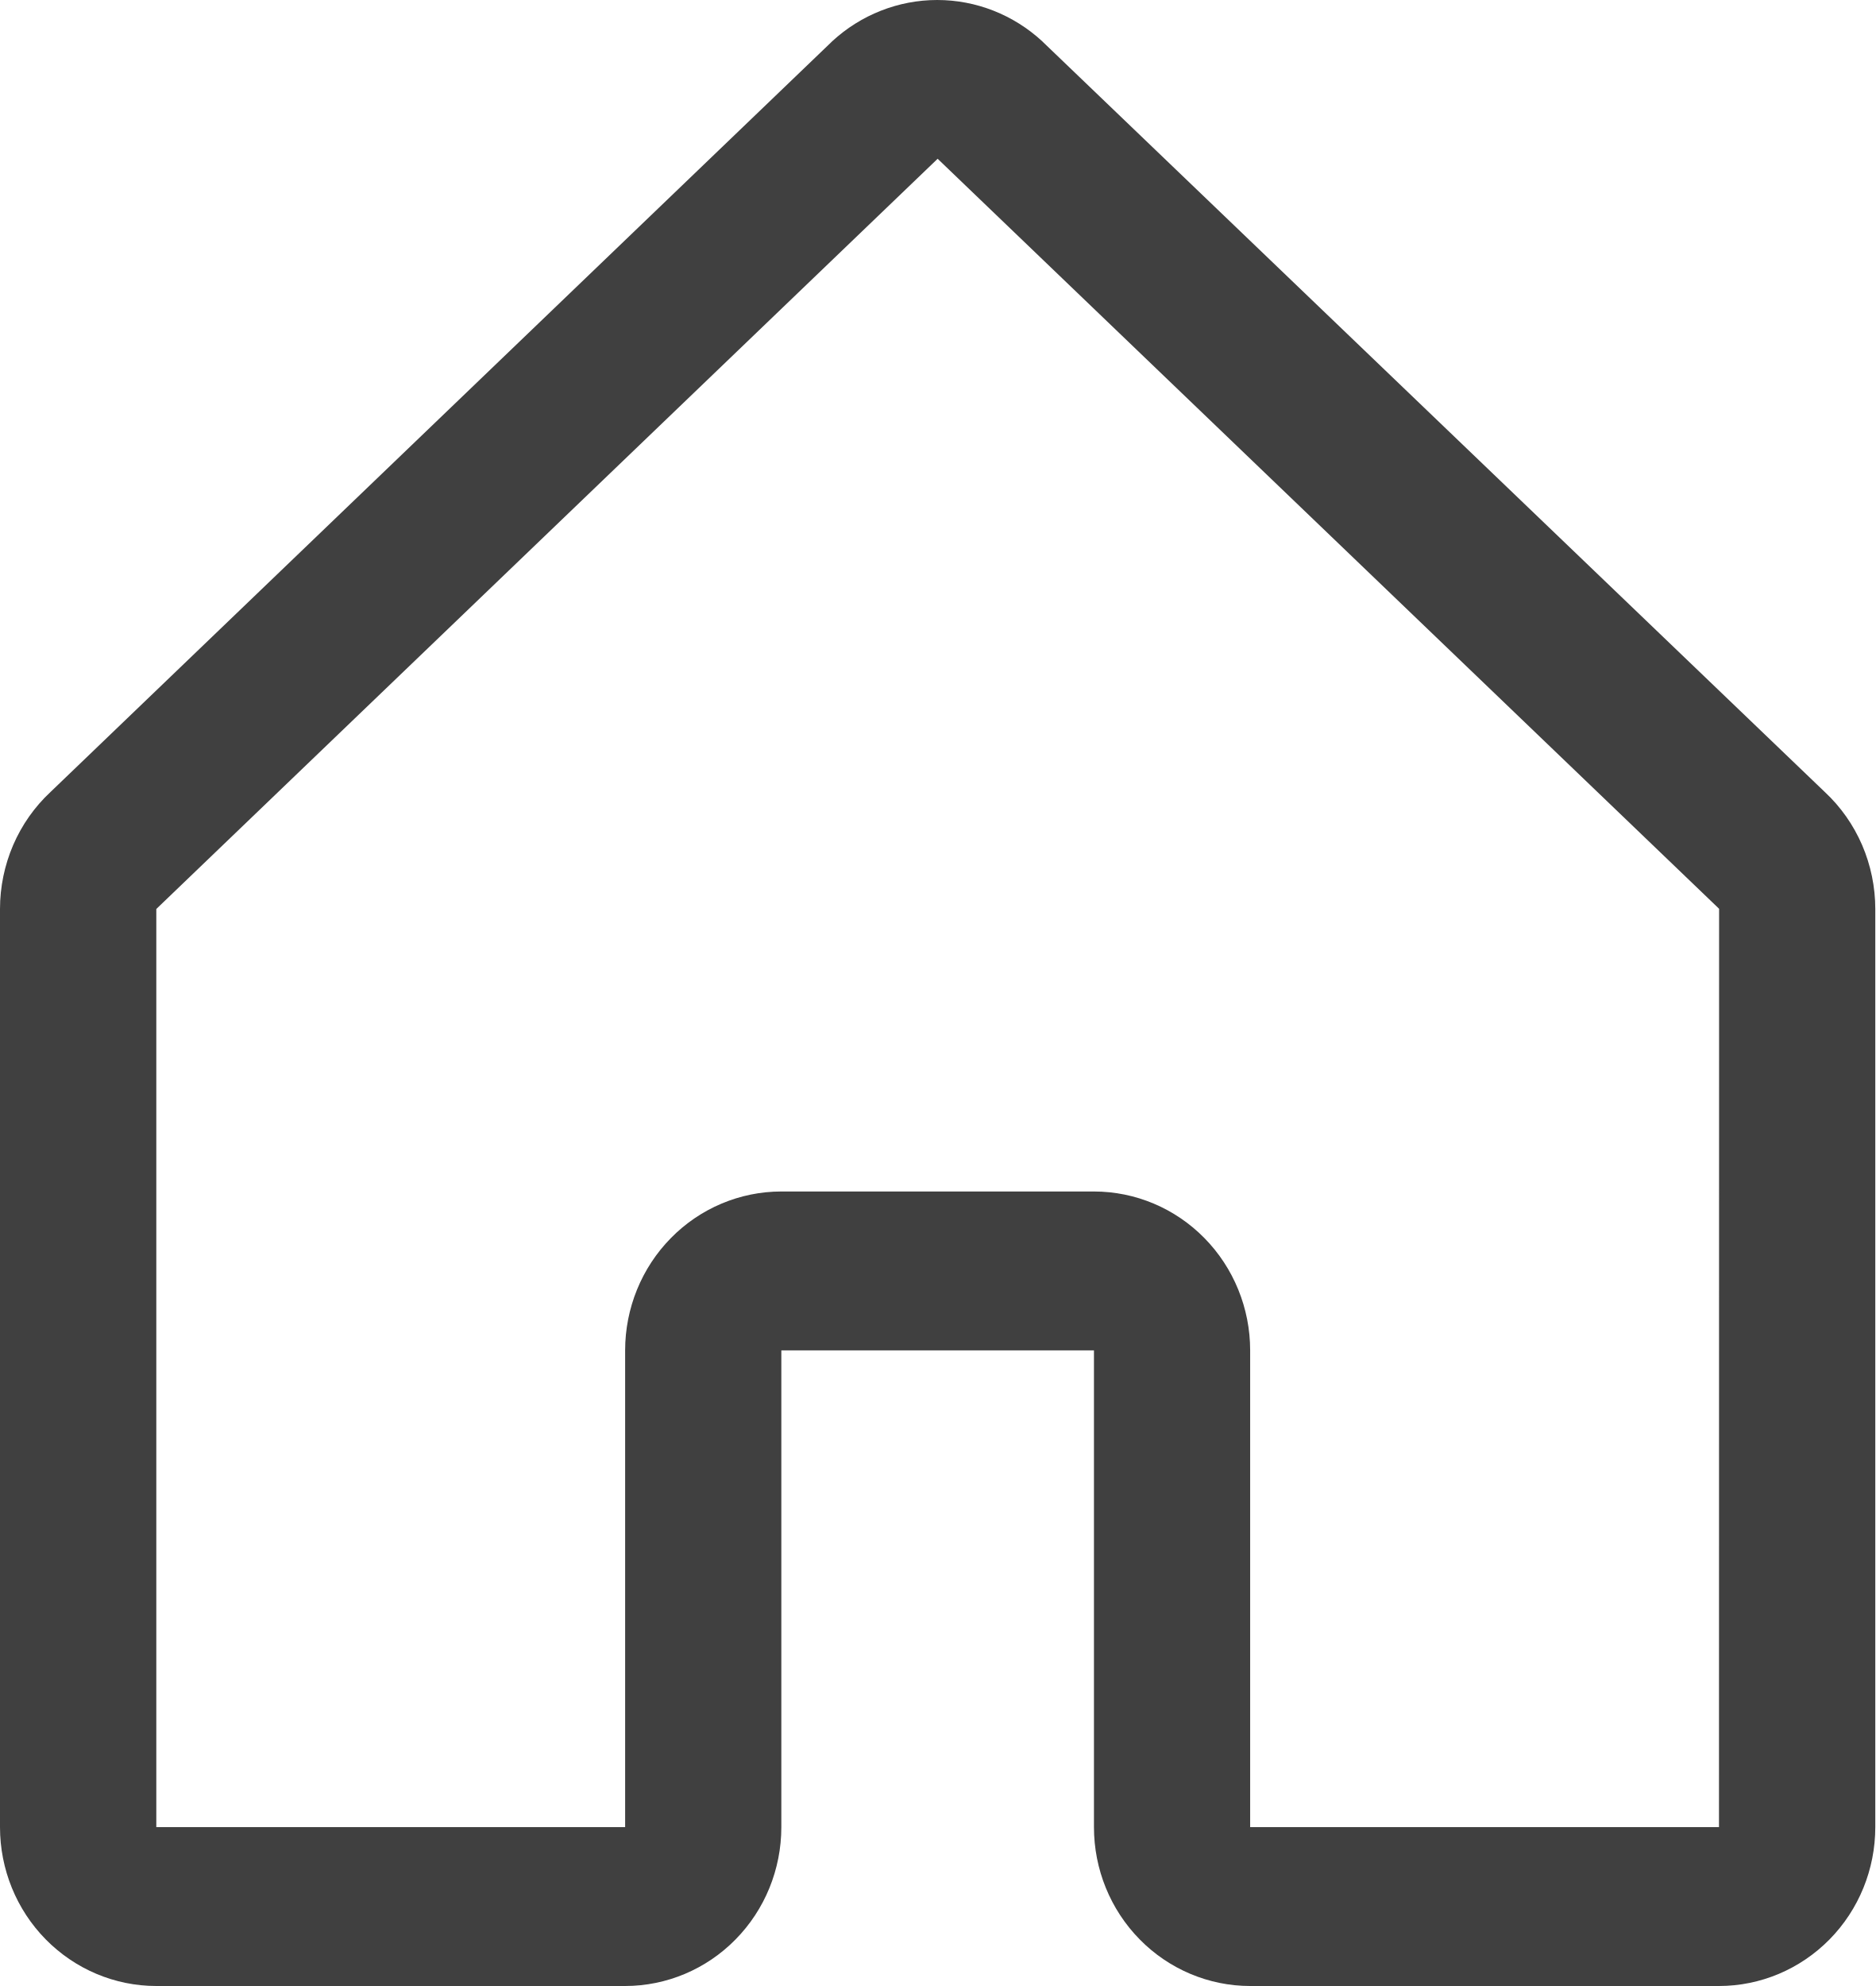
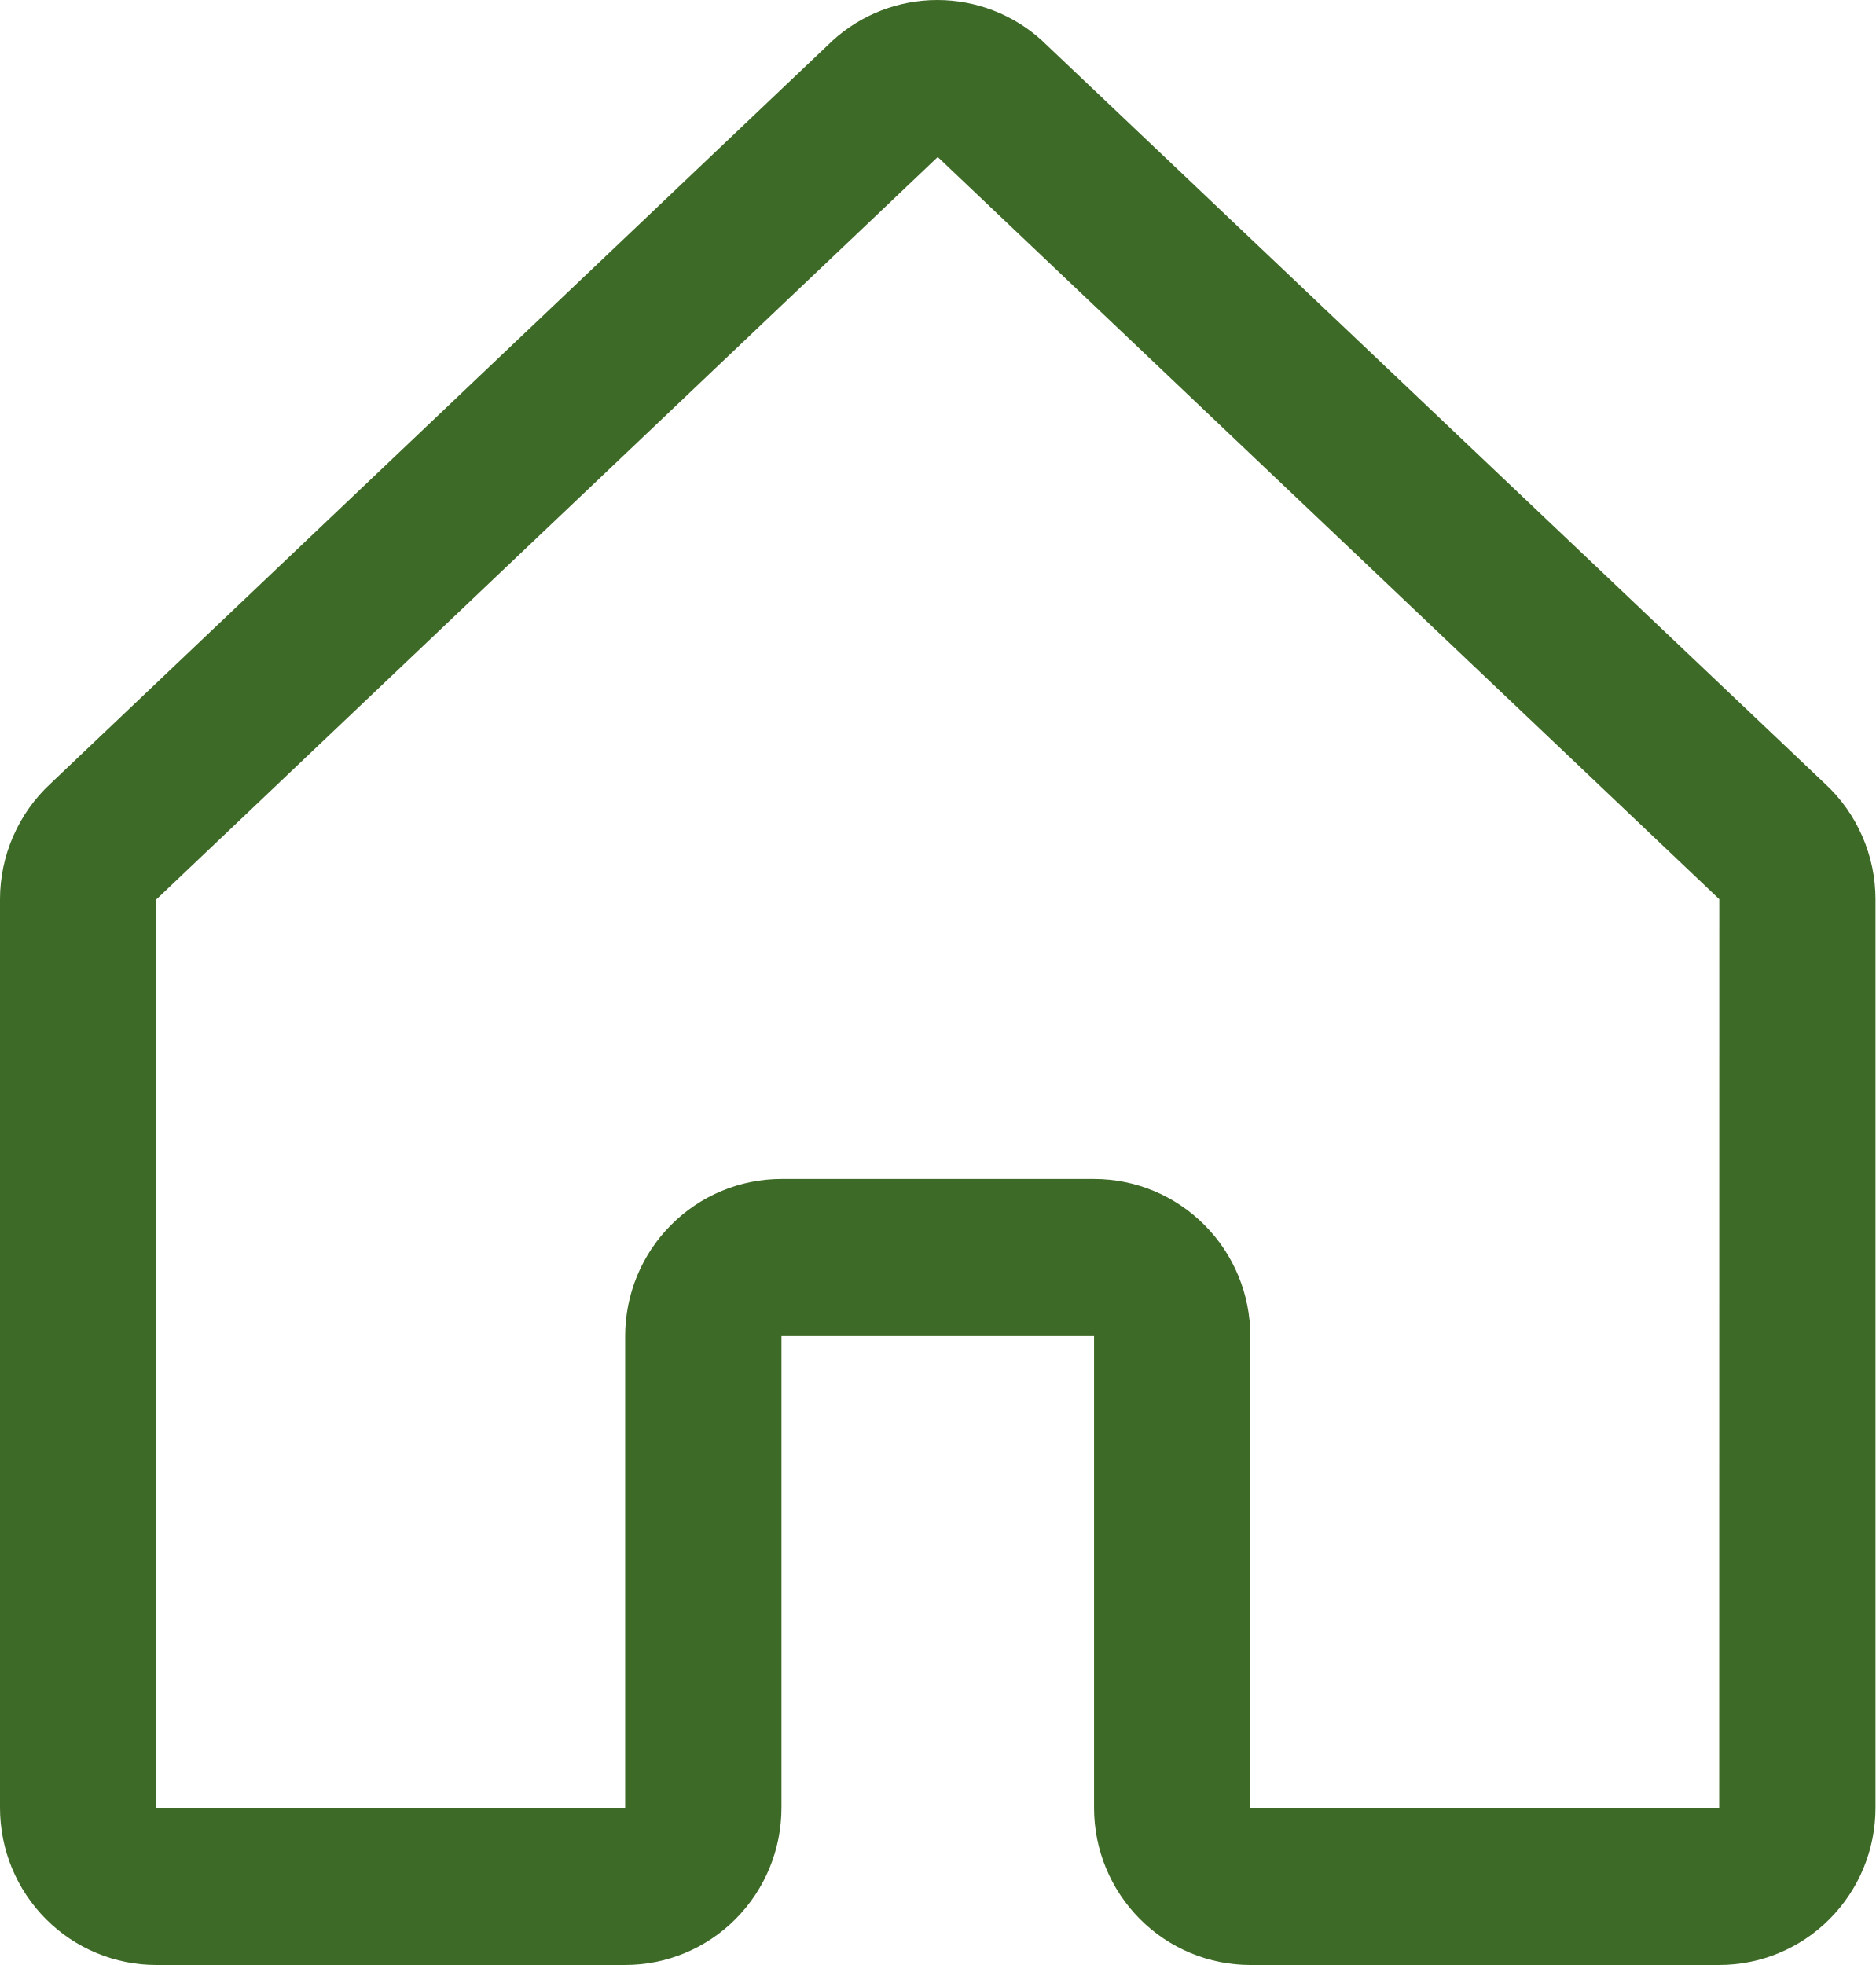
- <svg xmlns="http://www.w3.org/2000/svg" width="17" height="18" viewBox="0 0 17 18" fill="none">
-   <path d="M16.542 7.178L9.459 0.385C9.455 0.382 9.452 0.378 9.449 0.375C9.188 0.134 8.849 0 8.496 0C8.144 0 7.804 0.134 7.543 0.375L7.533 0.385L0.458 7.178C0.313 7.313 0.198 7.477 0.119 7.66C0.041 7.842 -2.97879e-05 8.039 1.63694e-08 8.239V16.56C1.63694e-08 16.942 0.149 17.308 0.415 17.578C0.681 17.848 1.041 18 1.417 18H5.667C6.042 18 6.403 17.848 6.668 17.578C6.934 17.308 7.083 16.942 7.083 16.56V12.239H9.917V16.56C9.917 16.942 10.066 17.308 10.332 17.578C10.597 17.848 10.958 18 11.333 18H15.583C15.959 18 16.319 17.848 16.585 17.578C16.851 17.308 17 16.942 17 16.56V8.239C17 8.039 16.959 7.842 16.881 7.66C16.802 7.477 16.687 7.313 16.542 7.178ZM15.583 16.56H11.333V12.239C11.333 11.858 11.184 11.491 10.918 11.221C10.653 10.951 10.292 10.799 9.917 10.799H7.083C6.708 10.799 6.347 10.951 6.082 11.221C5.816 11.491 5.667 11.858 5.667 12.239V16.56H1.417V8.239L1.426 8.23L8.5 1.439L15.575 8.228L15.584 8.237L15.583 16.56Z" fill="#404040" />
+ <svg xmlns="http://www.w3.org/2000/svg" width="21" height="22" viewBox="0 0 21 22" fill="none">
+   <path d="M20.434 8.774L11.684 0.47C11.68 0.466 11.676 0.462 11.672 0.458C11.35 0.163 10.931 0 10.495 0C10.06 0 9.64 0.163 9.318 0.458L9.306 0.47L0.565 8.774C0.387 8.938 0.245 9.139 0.148 9.362C0.05 9.585 -3.67969e-05 9.826 2.02211e-08 10.069V20.24C2.02211e-08 20.707 0.184 21.154 0.513 21.485C0.841 21.815 1.286 22 1.75 22H7C7.464 22 7.909 21.815 8.237 21.485C8.566 21.154 8.75 20.707 8.75 20.24V14.959H12.25V20.24C12.25 20.707 12.434 21.154 12.763 21.485C13.091 21.815 13.536 22 14 22H19.25C19.714 22 20.159 21.815 20.487 21.485C20.816 21.154 21 20.707 21 20.24V10.069C21 9.826 20.95 9.585 20.852 9.362C20.755 9.139 20.613 8.938 20.434 8.774ZM19.25 20.24H14V14.959C14 14.493 13.816 14.045 13.487 13.715C13.159 13.385 12.714 13.199 12.25 13.199H8.75C8.286 13.199 7.841 13.385 7.513 13.715C7.184 14.045 7 14.493 7 14.959V20.24H1.75V10.069L1.762 10.059L10.5 1.758L19.239 10.056L19.251 10.067L19.25 20.24Z" fill="#3e6a27" />
</svg>
